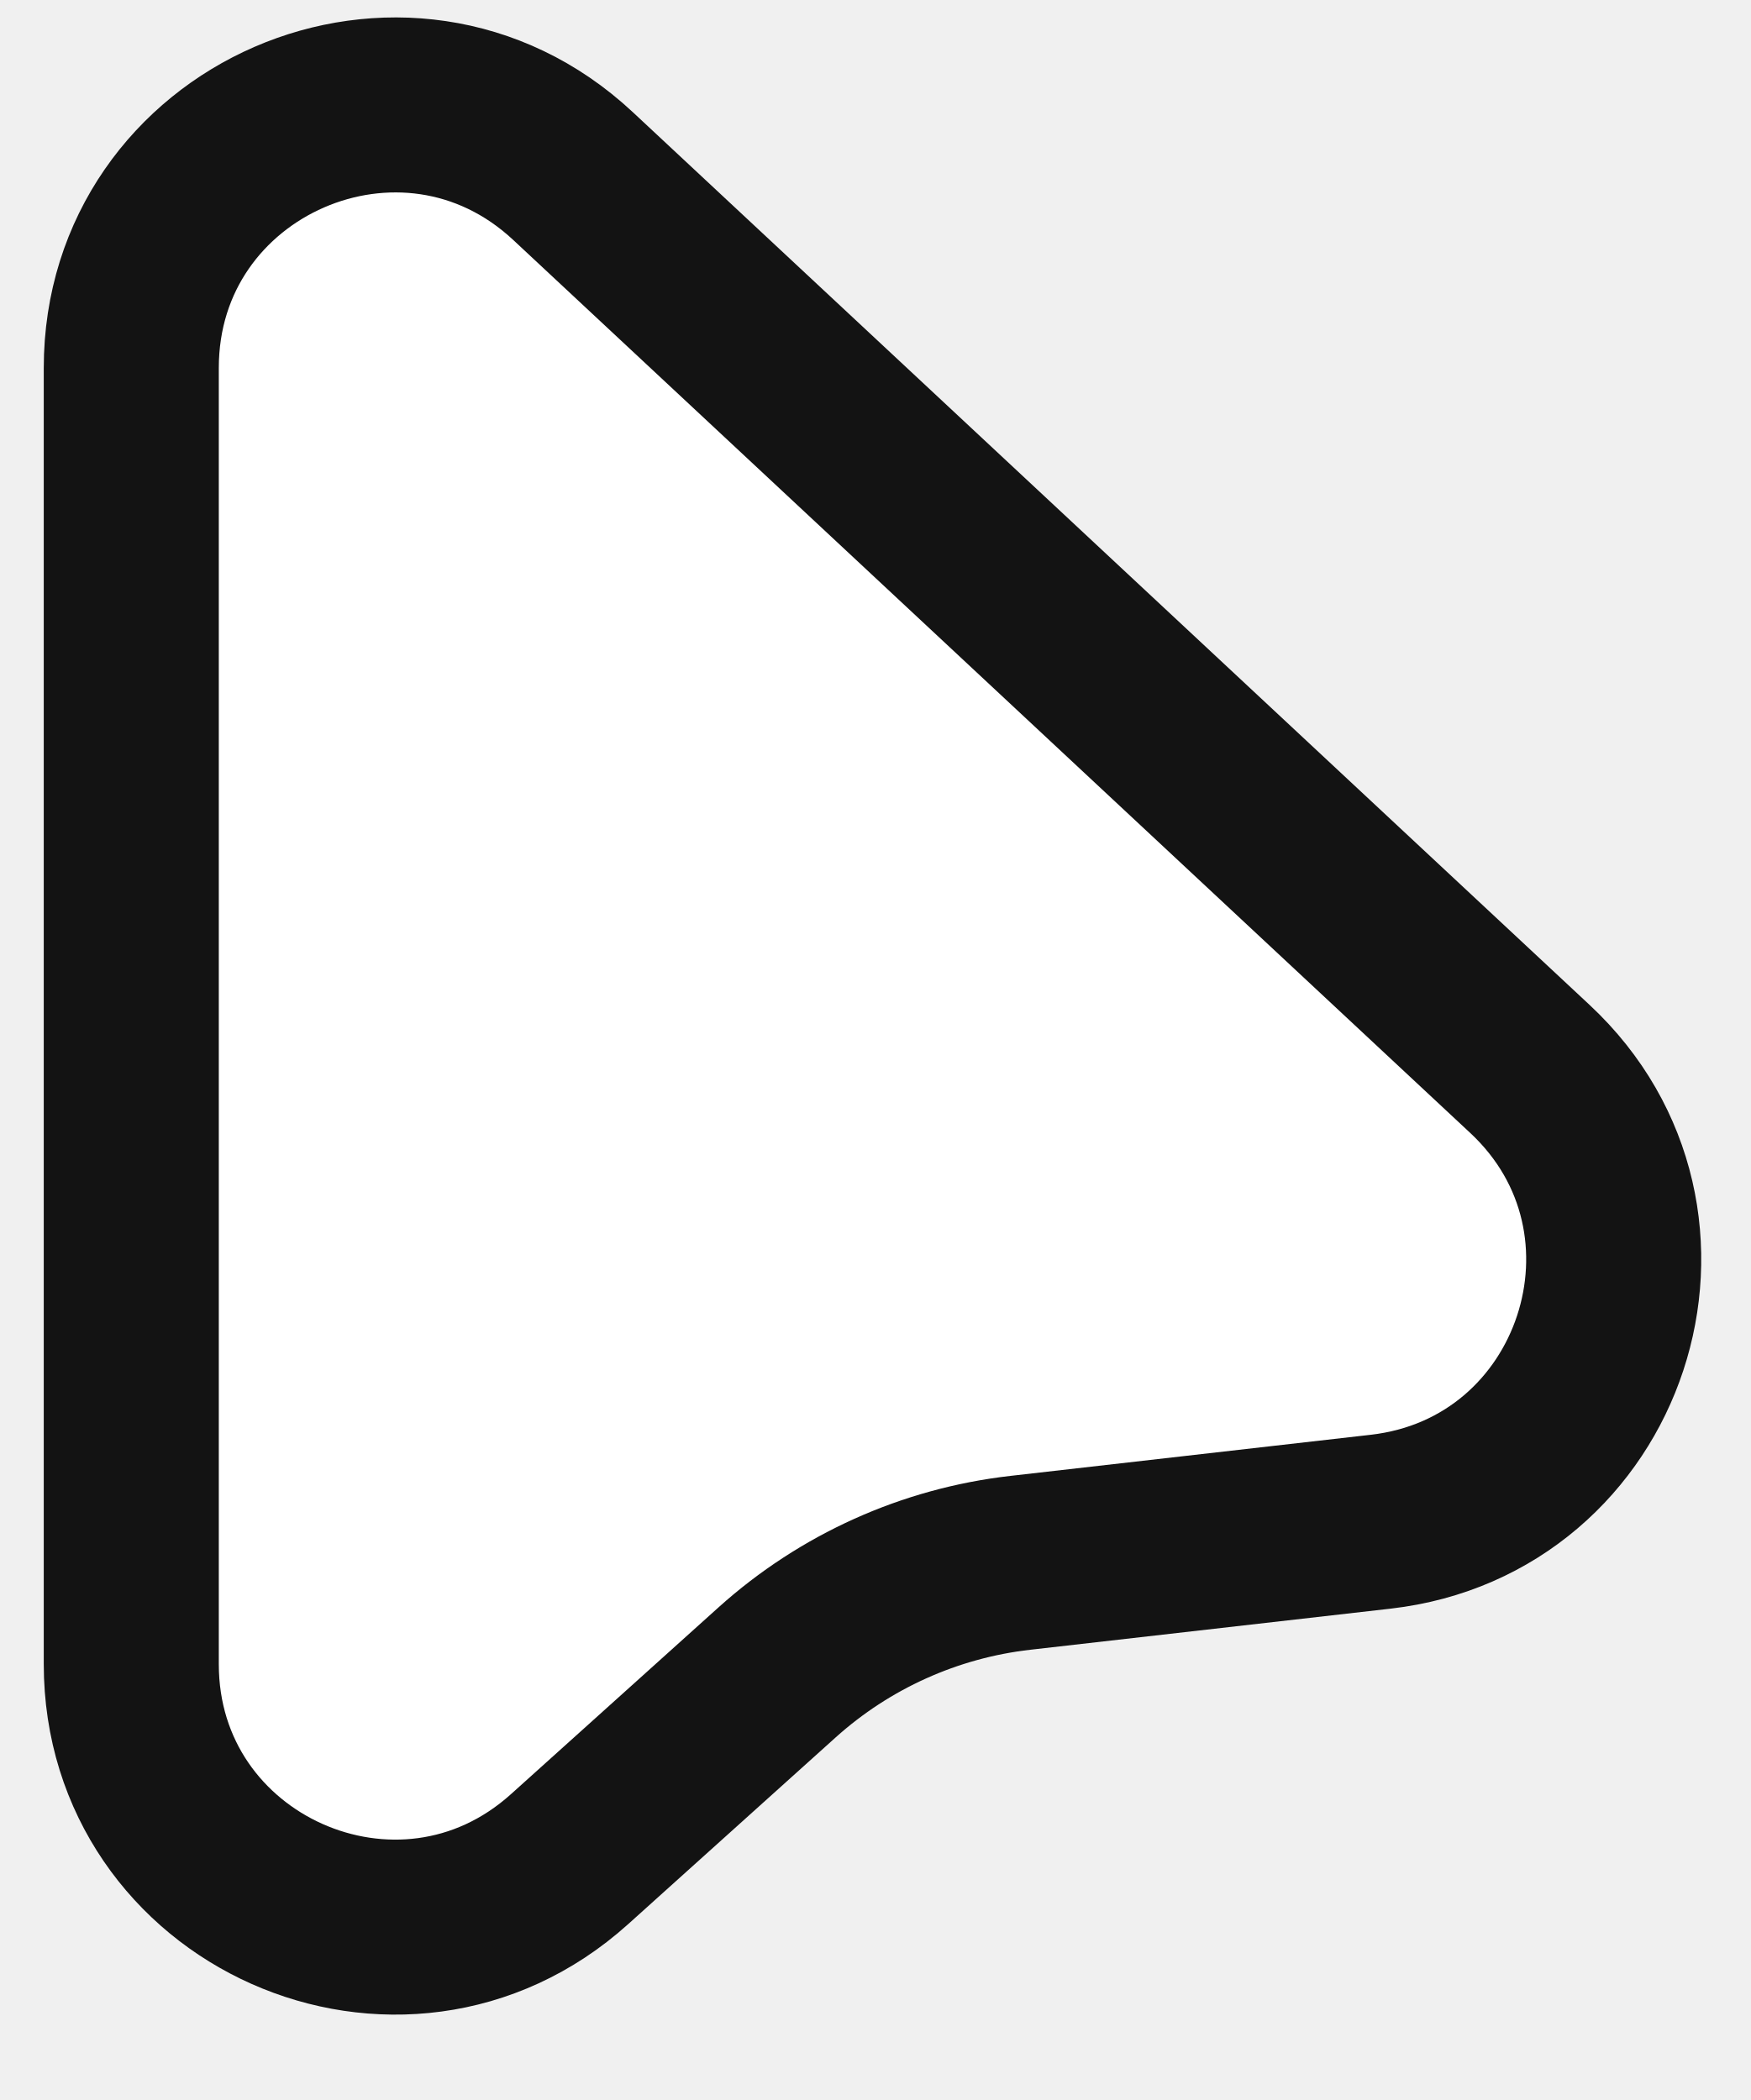
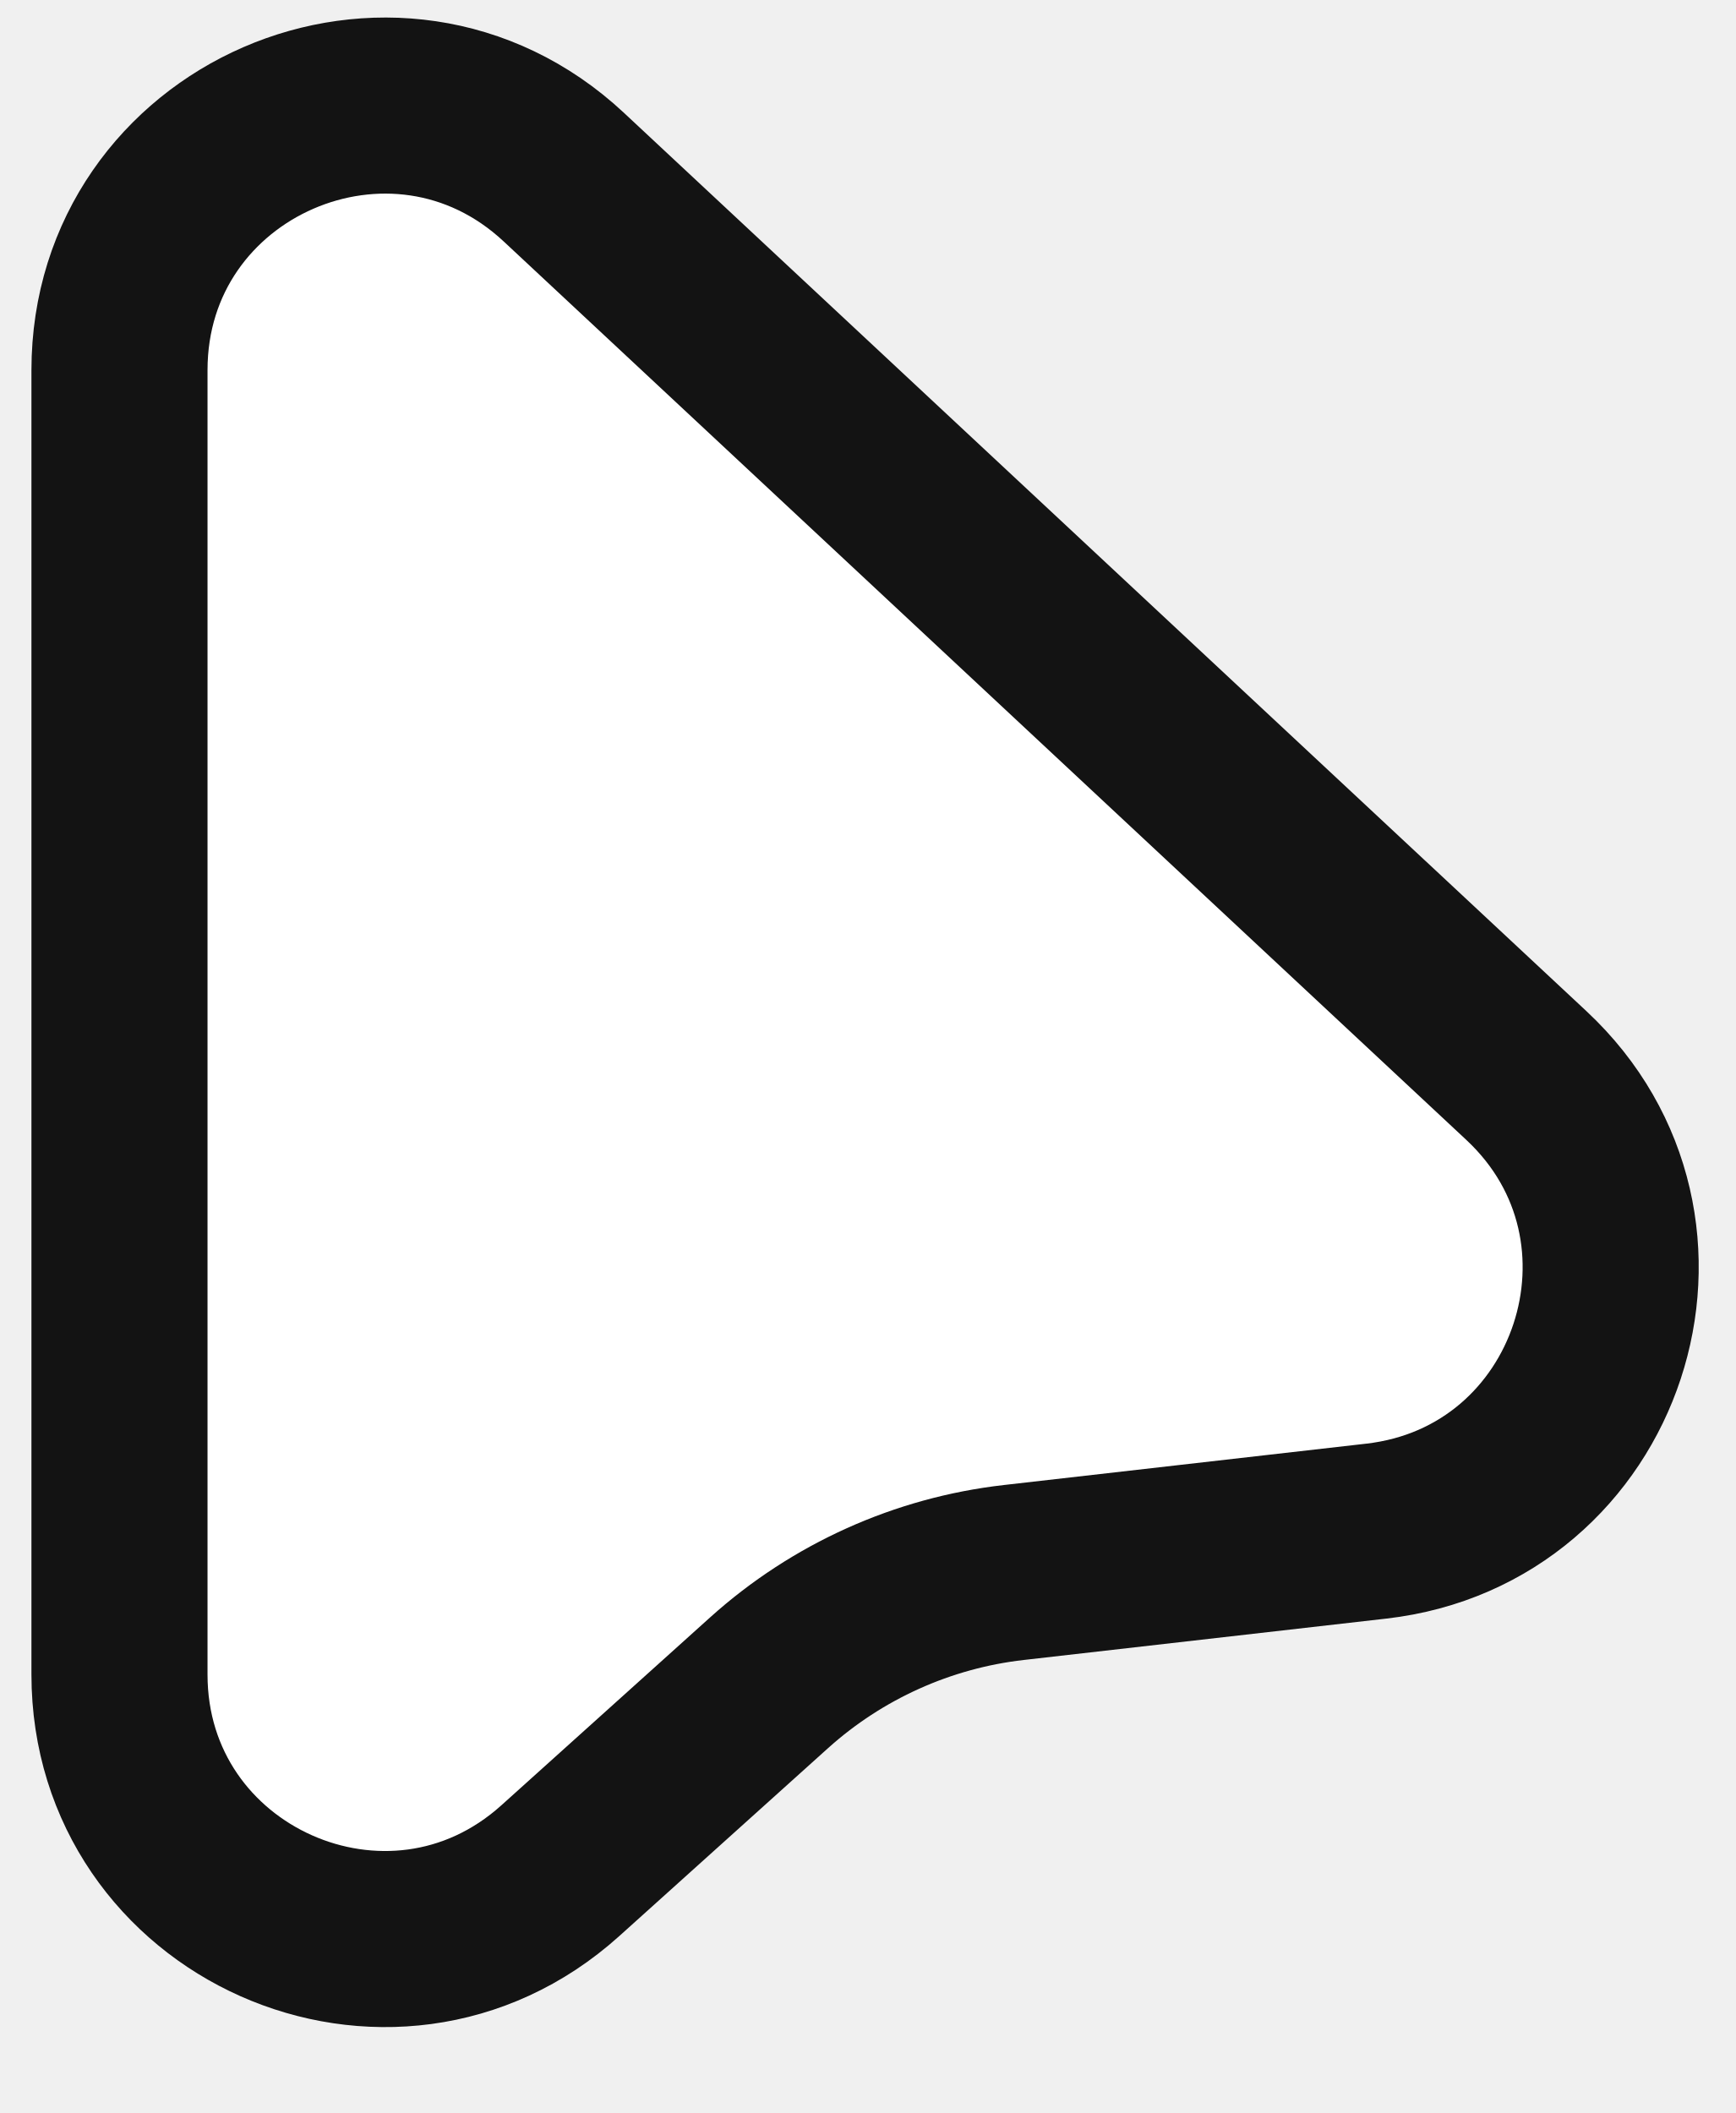
- <svg xmlns="http://www.w3.org/2000/svg" id="icon-cursor" width="25" height="30" viewBox="0 0 19 24" fill="#fff">
+ <svg xmlns="http://www.w3.org/2000/svg" id="icon-cursor" width="23" height="28" viewBox="0 0 19 24" fill="#fff">
  <path d="M6.047 2.012L16.981 12.217C18.852 13.963 17.818 17.1 15.275 17.391L11.157 17.861C10.124 17.979 9.153 18.417 8.38 19.112L6.007 21.248C4.076 22.986 1 21.616 1 19.019V4.205C1 1.582 4.129 0.222 6.047 2.012Z" stroke="#131313" stroke-width="2" />
</svg>
